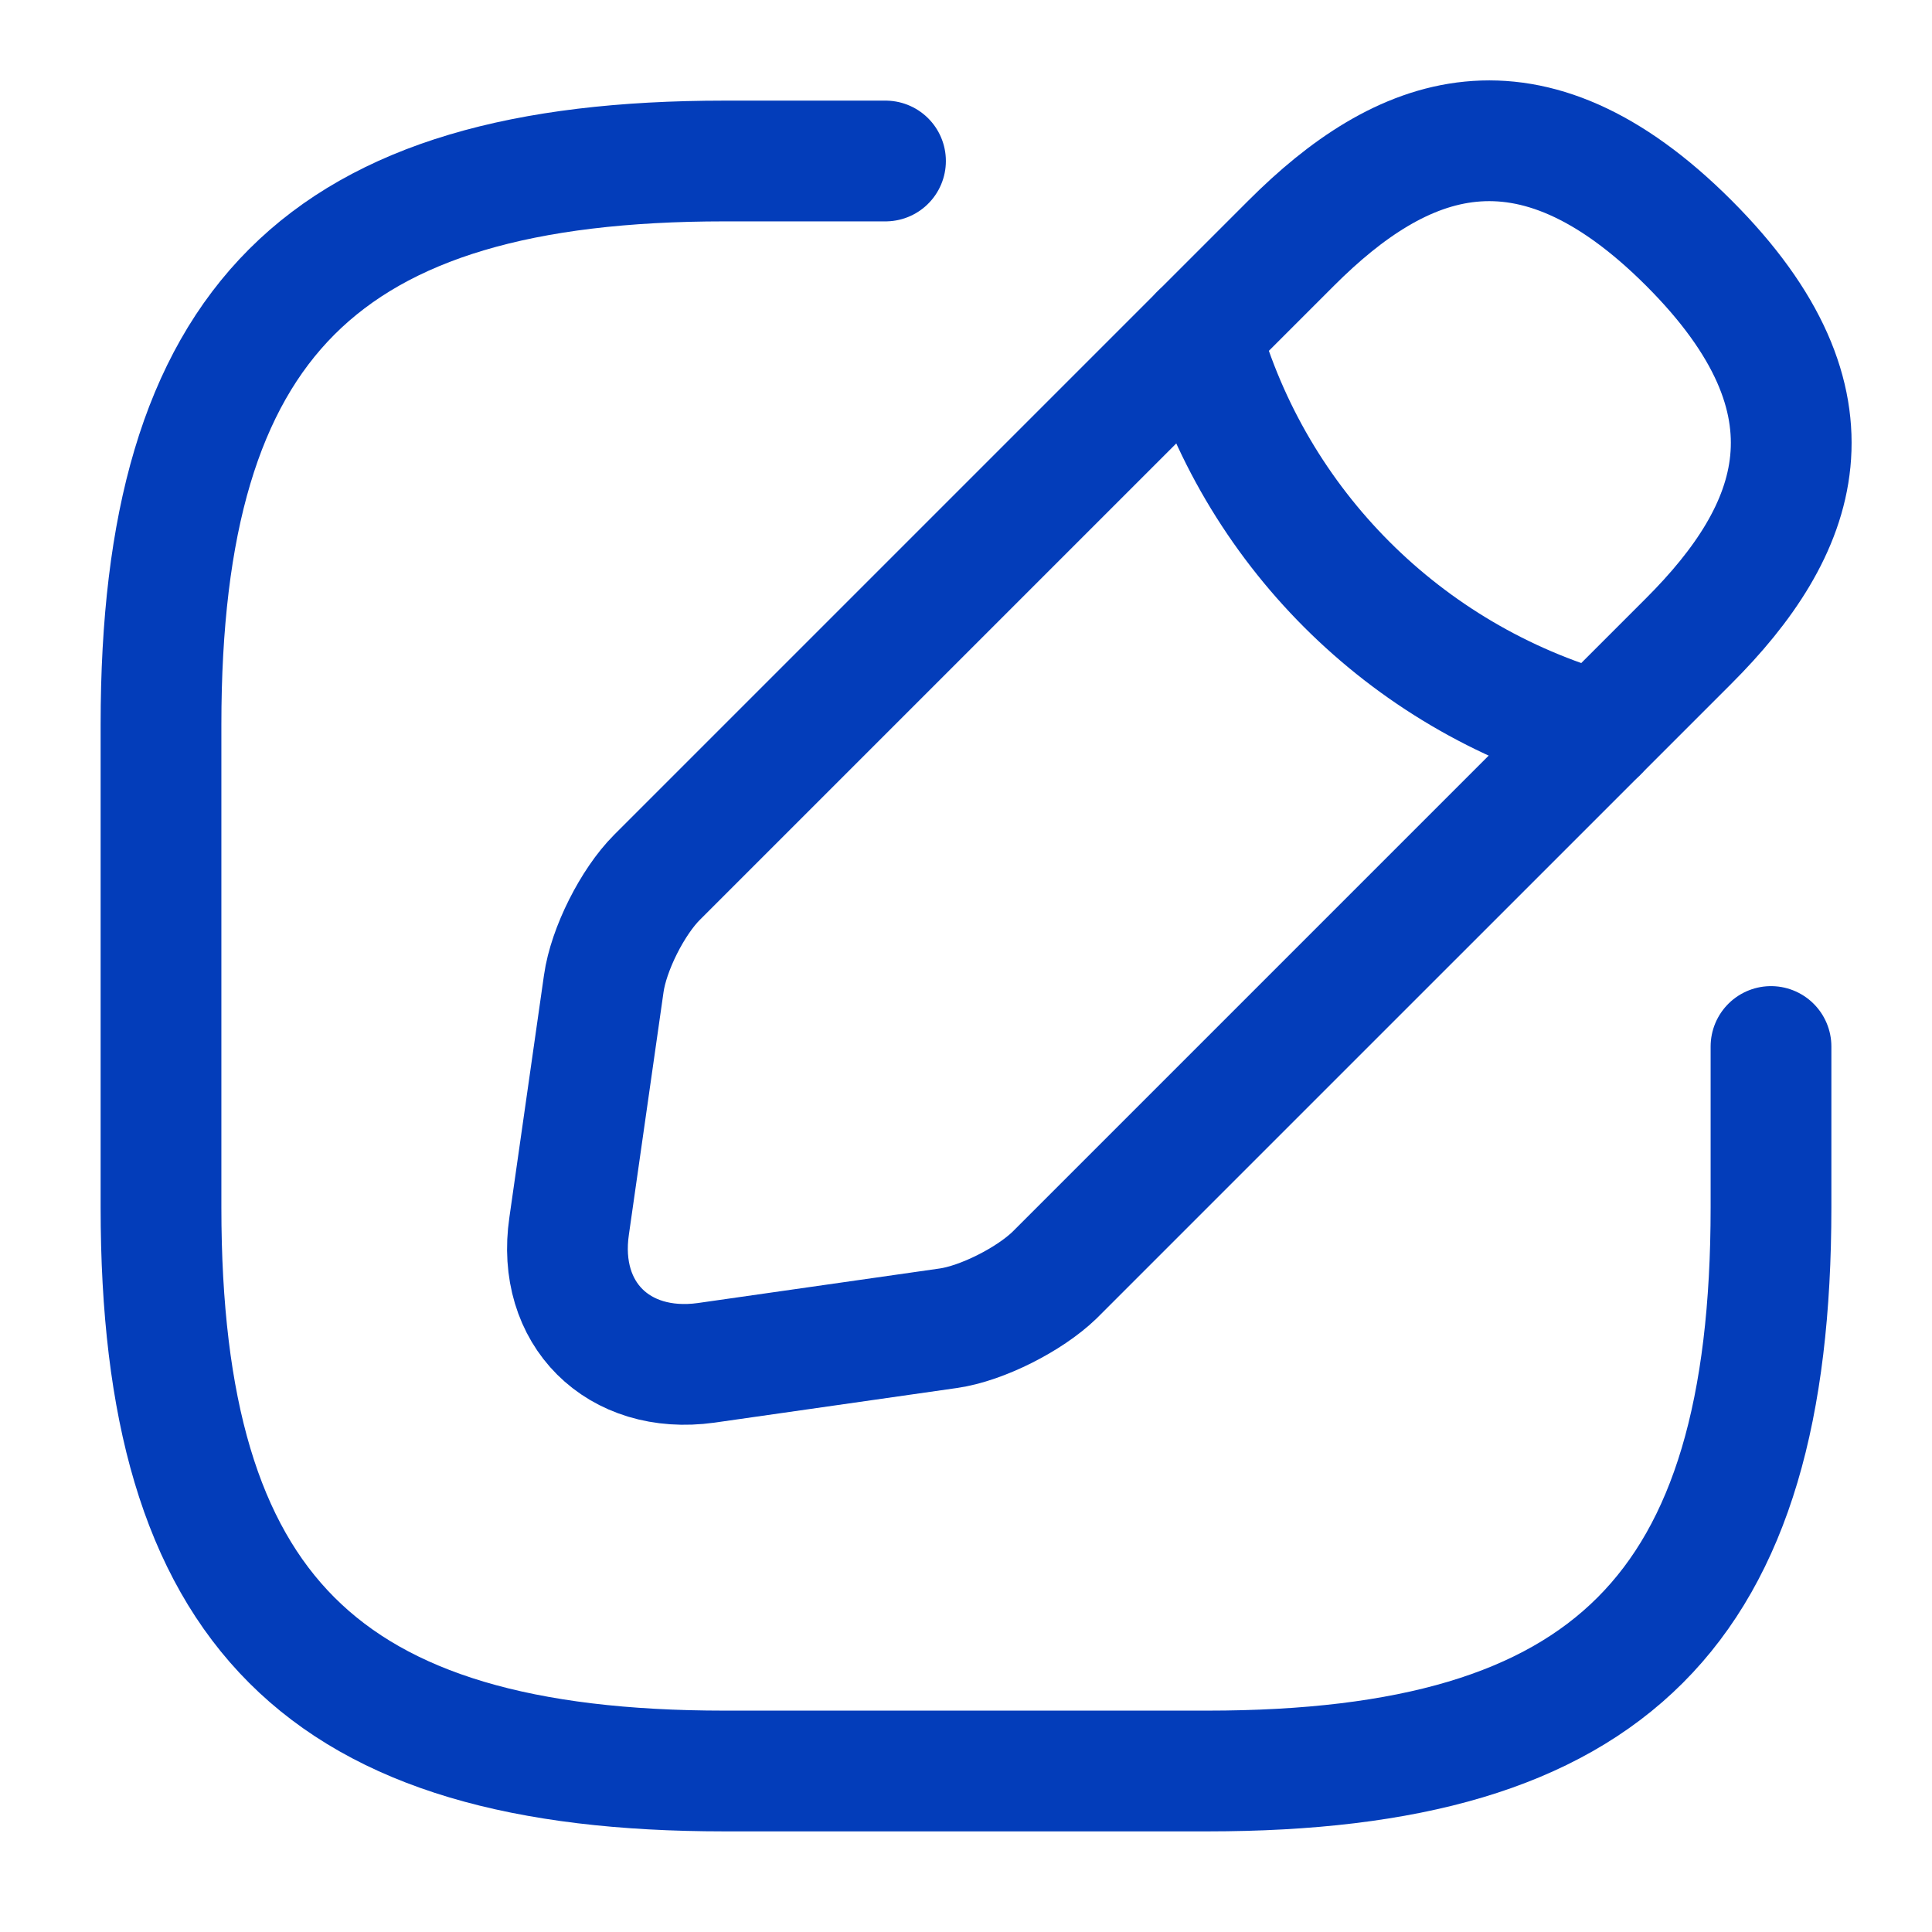
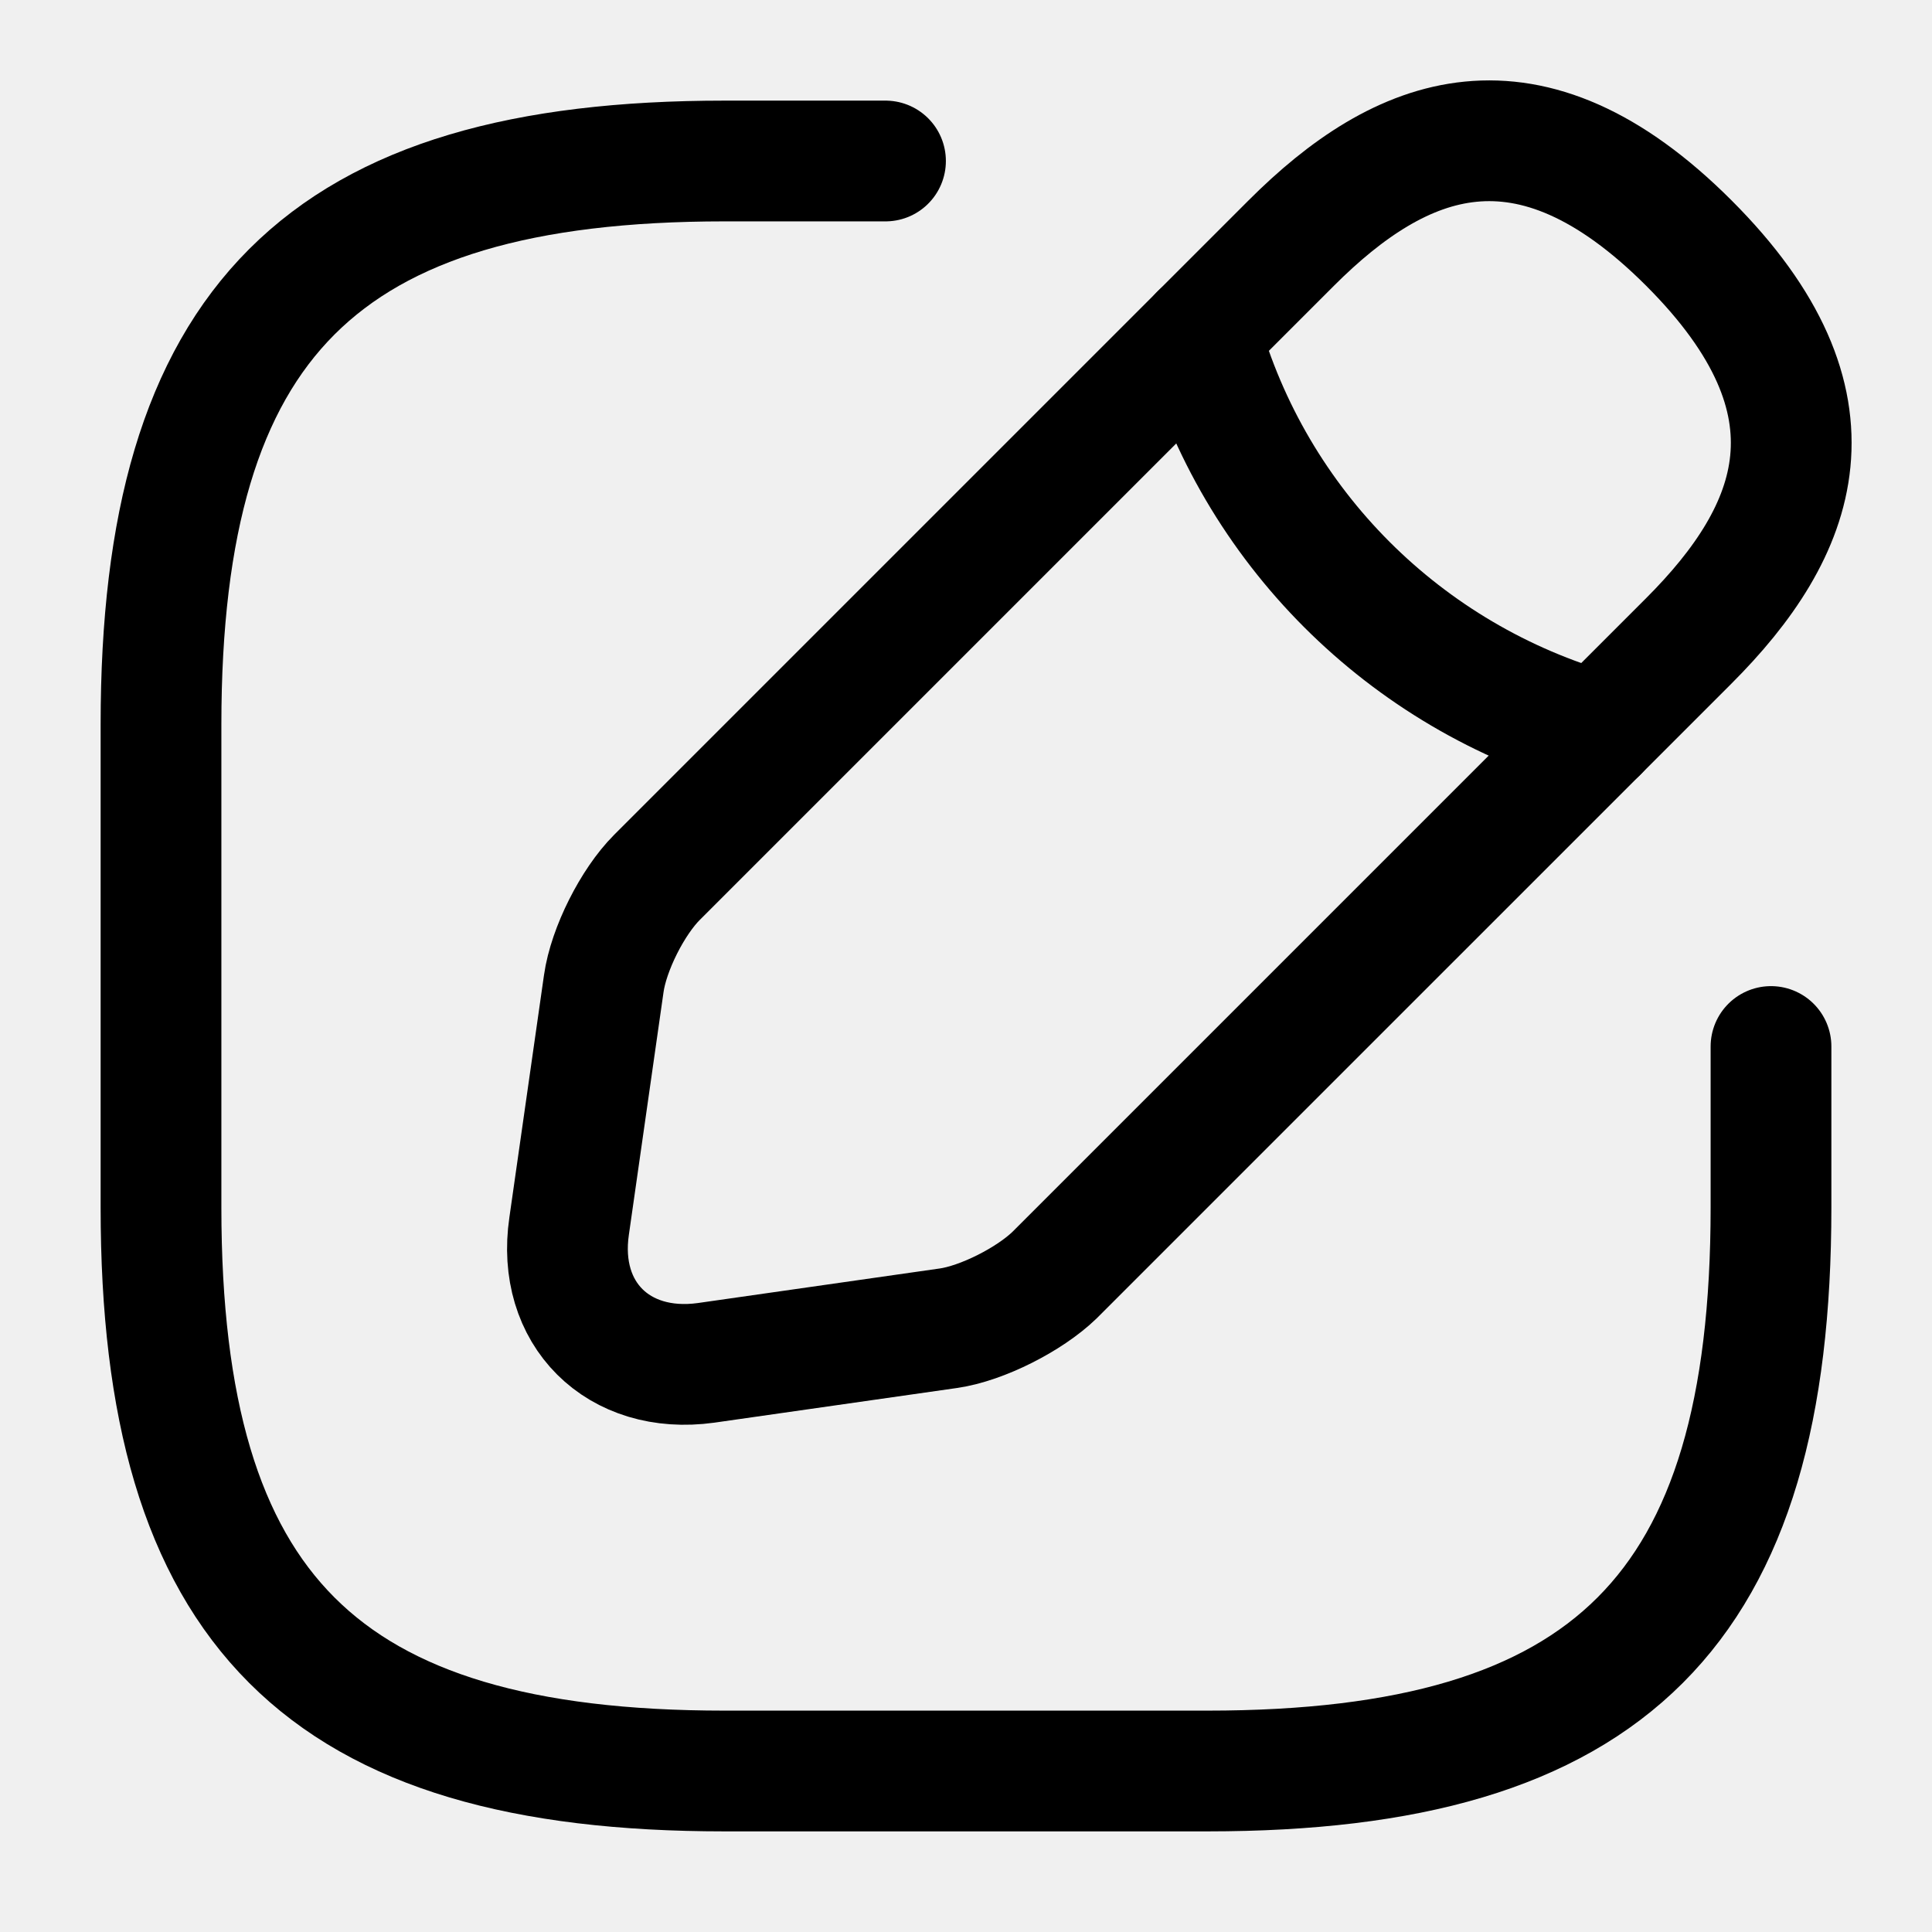
<svg xmlns="http://www.w3.org/2000/svg" width="24" height="24" viewBox="0 0 24 24" fill="none">
-   <rect width="24" height="24" fill="white" />
-   <path d="M11 2H9C4 2 2 4 2 9V15C2 20 4 22 9 22H15C20 22 22 20 22 15V13" stroke="#033DBA" stroke-width="1.5" stroke-linecap="round" stroke-linejoin="round" />
-   <path d="M16.04 3.02L8.16 10.9C7.86 11.2 7.56 11.79 7.5 12.22L7.07 15.23C6.91 16.32 7.68 17.08 8.77 16.93L11.78 16.5C12.2 16.44 12.79 16.14 13.1 15.84L20.98 7.96C22.34 6.6 22.98 5.02 20.98 3.02C18.98 1.02 17.4 1.66 16.04 3.02Z" stroke="#033DBA" stroke-width="1.5" stroke-miterlimit="10" stroke-linecap="round" stroke-linejoin="round" />
-   <path d="M14.91 4.15C15.58 6.54 17.45 8.41 19.85 9.09" stroke="#033DBA" stroke-width="1.5" stroke-miterlimit="10" stroke-linecap="round" stroke-linejoin="round" />
+   <rect width="24" height="24" />
+   <path d="M11 2H9C4 2 2 4 2 9V15C2 20 4 22 9 22H15C20 22 22 20 22 15V13" stroke="currentColor" stroke-width="1.5" stroke-linecap="round" stroke-linejoin="round" />
+   <path d="M16.04 3.02L8.16 10.9C7.86 11.2 7.56 11.79 7.5 12.22L7.07 15.23C6.91 16.32 7.68 17.08 8.77 16.93L11.78 16.5C12.2 16.44 12.79 16.14 13.1 15.84L20.98 7.96C22.34 6.6 22.98 5.02 20.98 3.02C18.98 1.02 17.4 1.66 16.04 3.02Z" stroke="currentColor" stroke-width="1.5" stroke-miterlimit="10" stroke-linecap="round" stroke-linejoin="round" />
+   <path d="M14.91 4.15C15.58 6.54 17.45 8.41 19.85 9.09" stroke="currentColor" stroke-width="1.5" stroke-miterlimit="10" stroke-linecap="round" stroke-linejoin="round" />
</svg>
